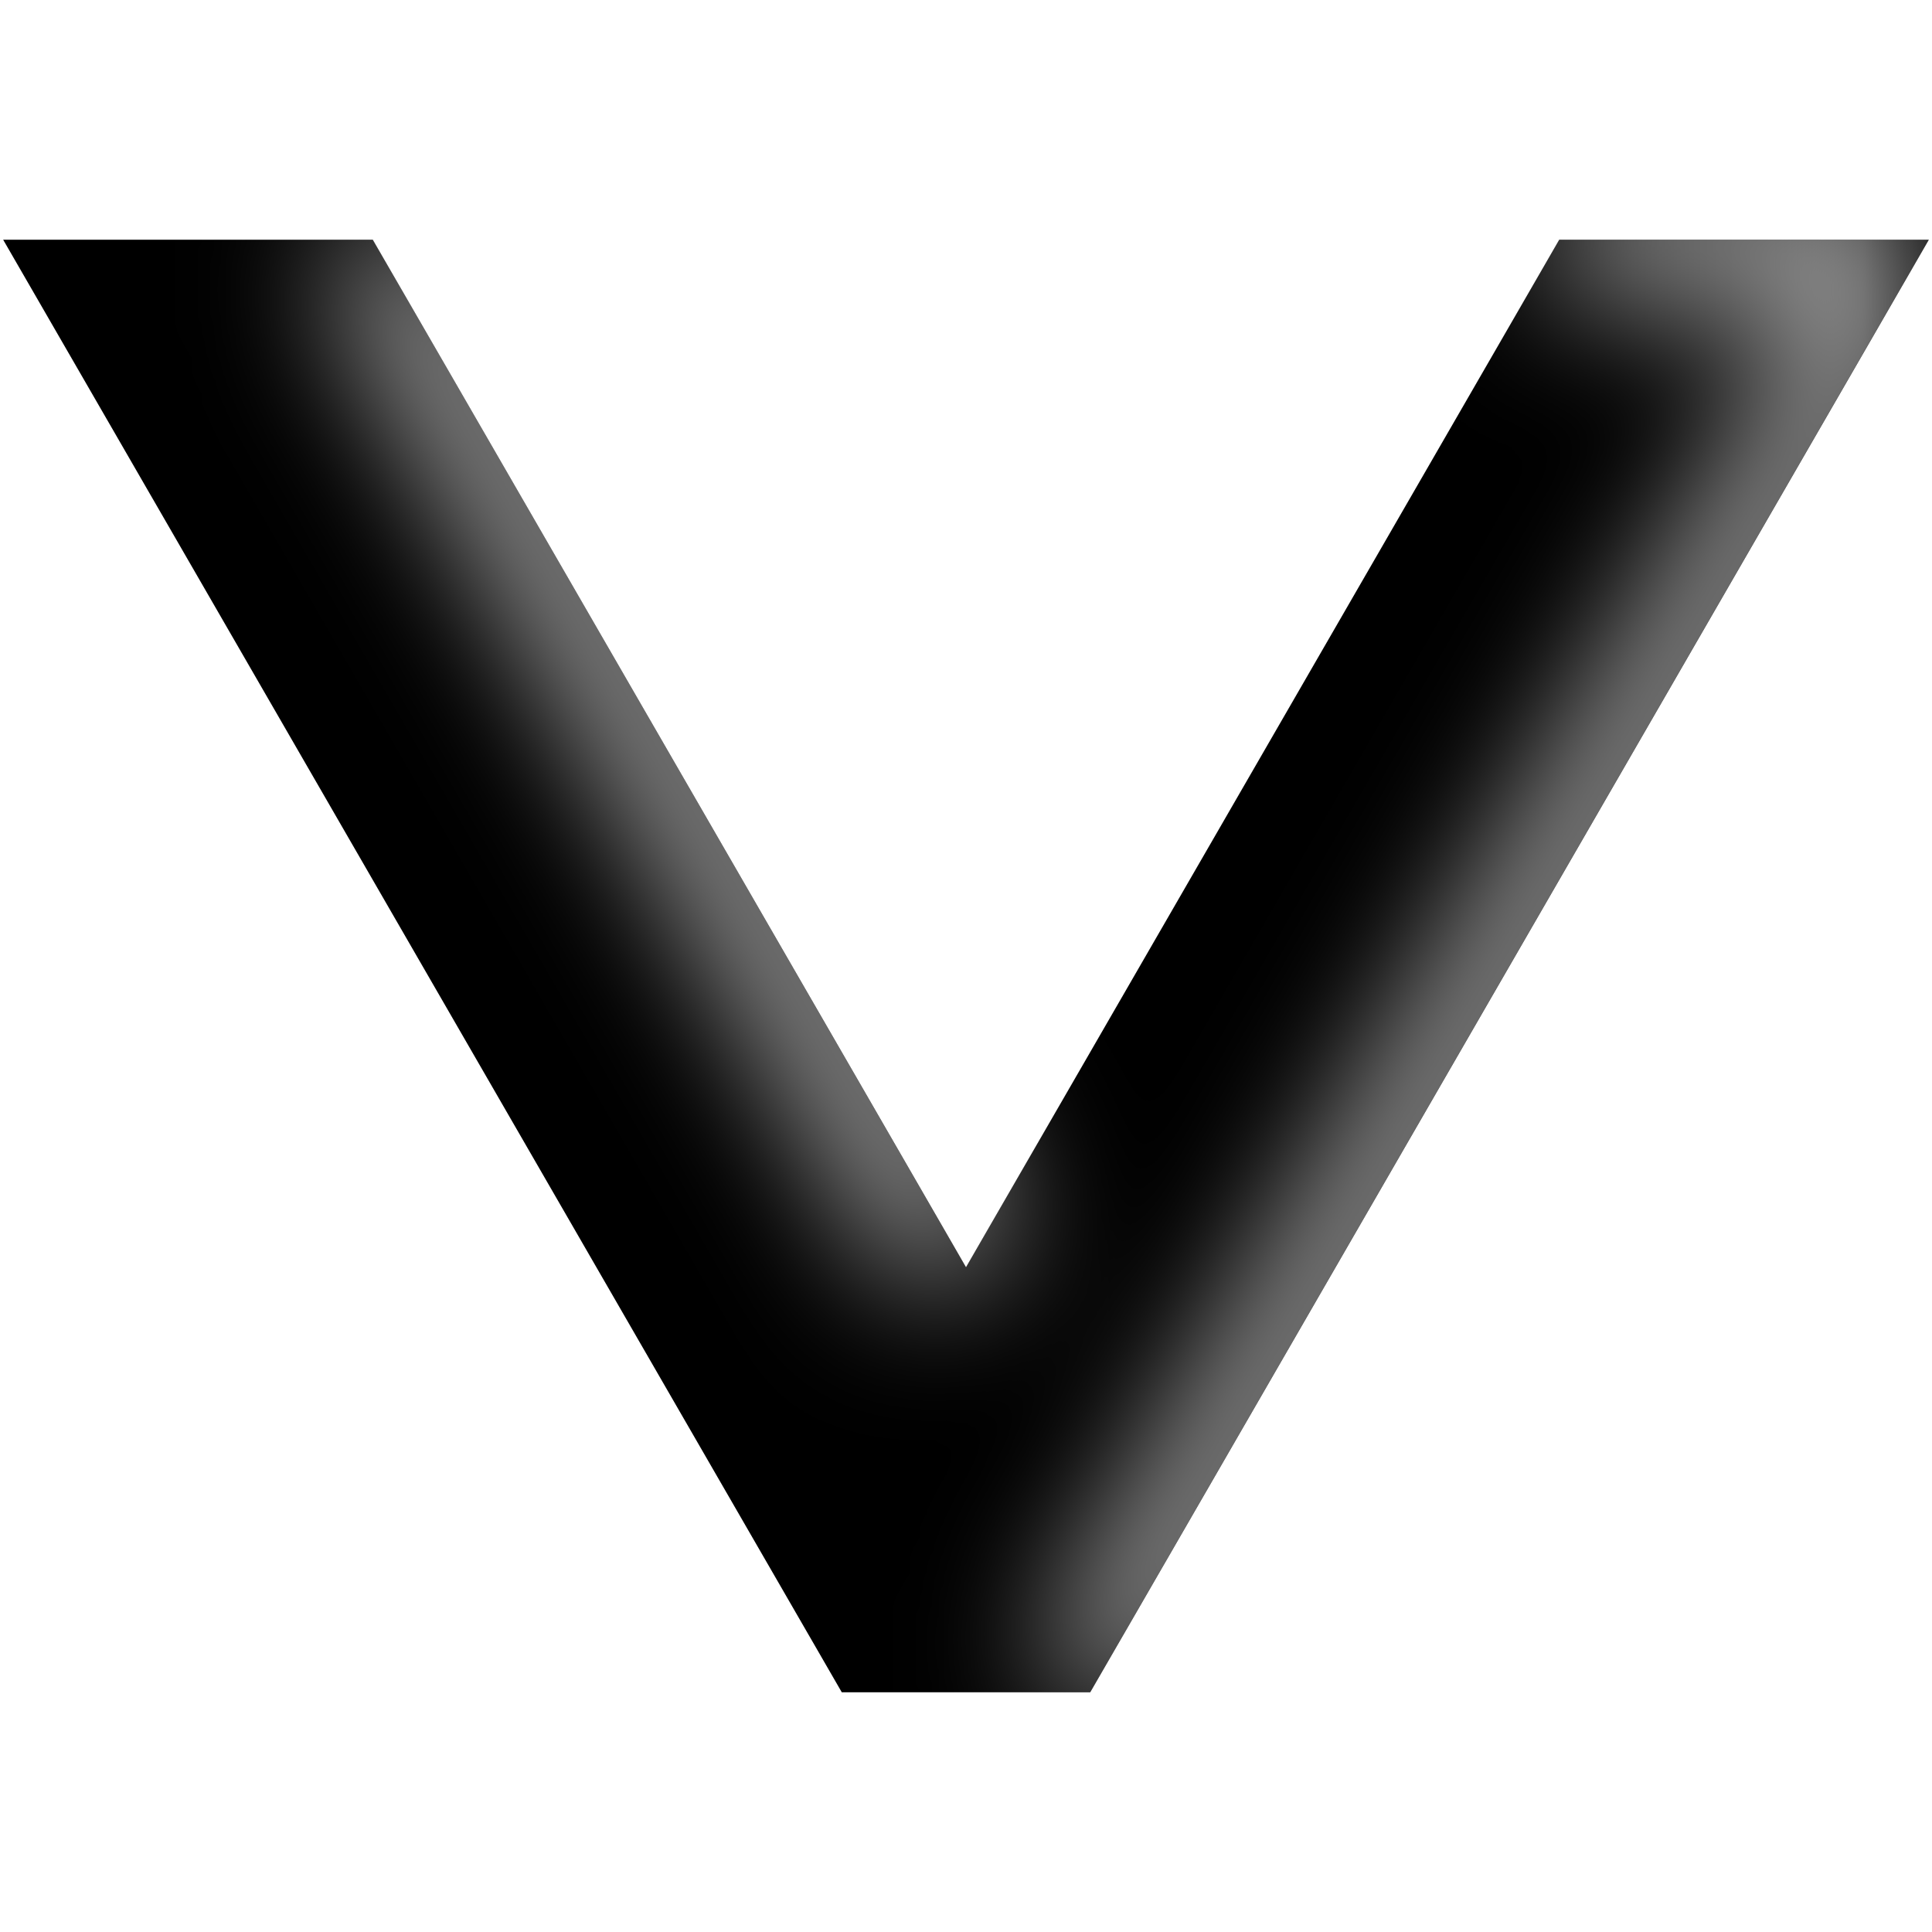
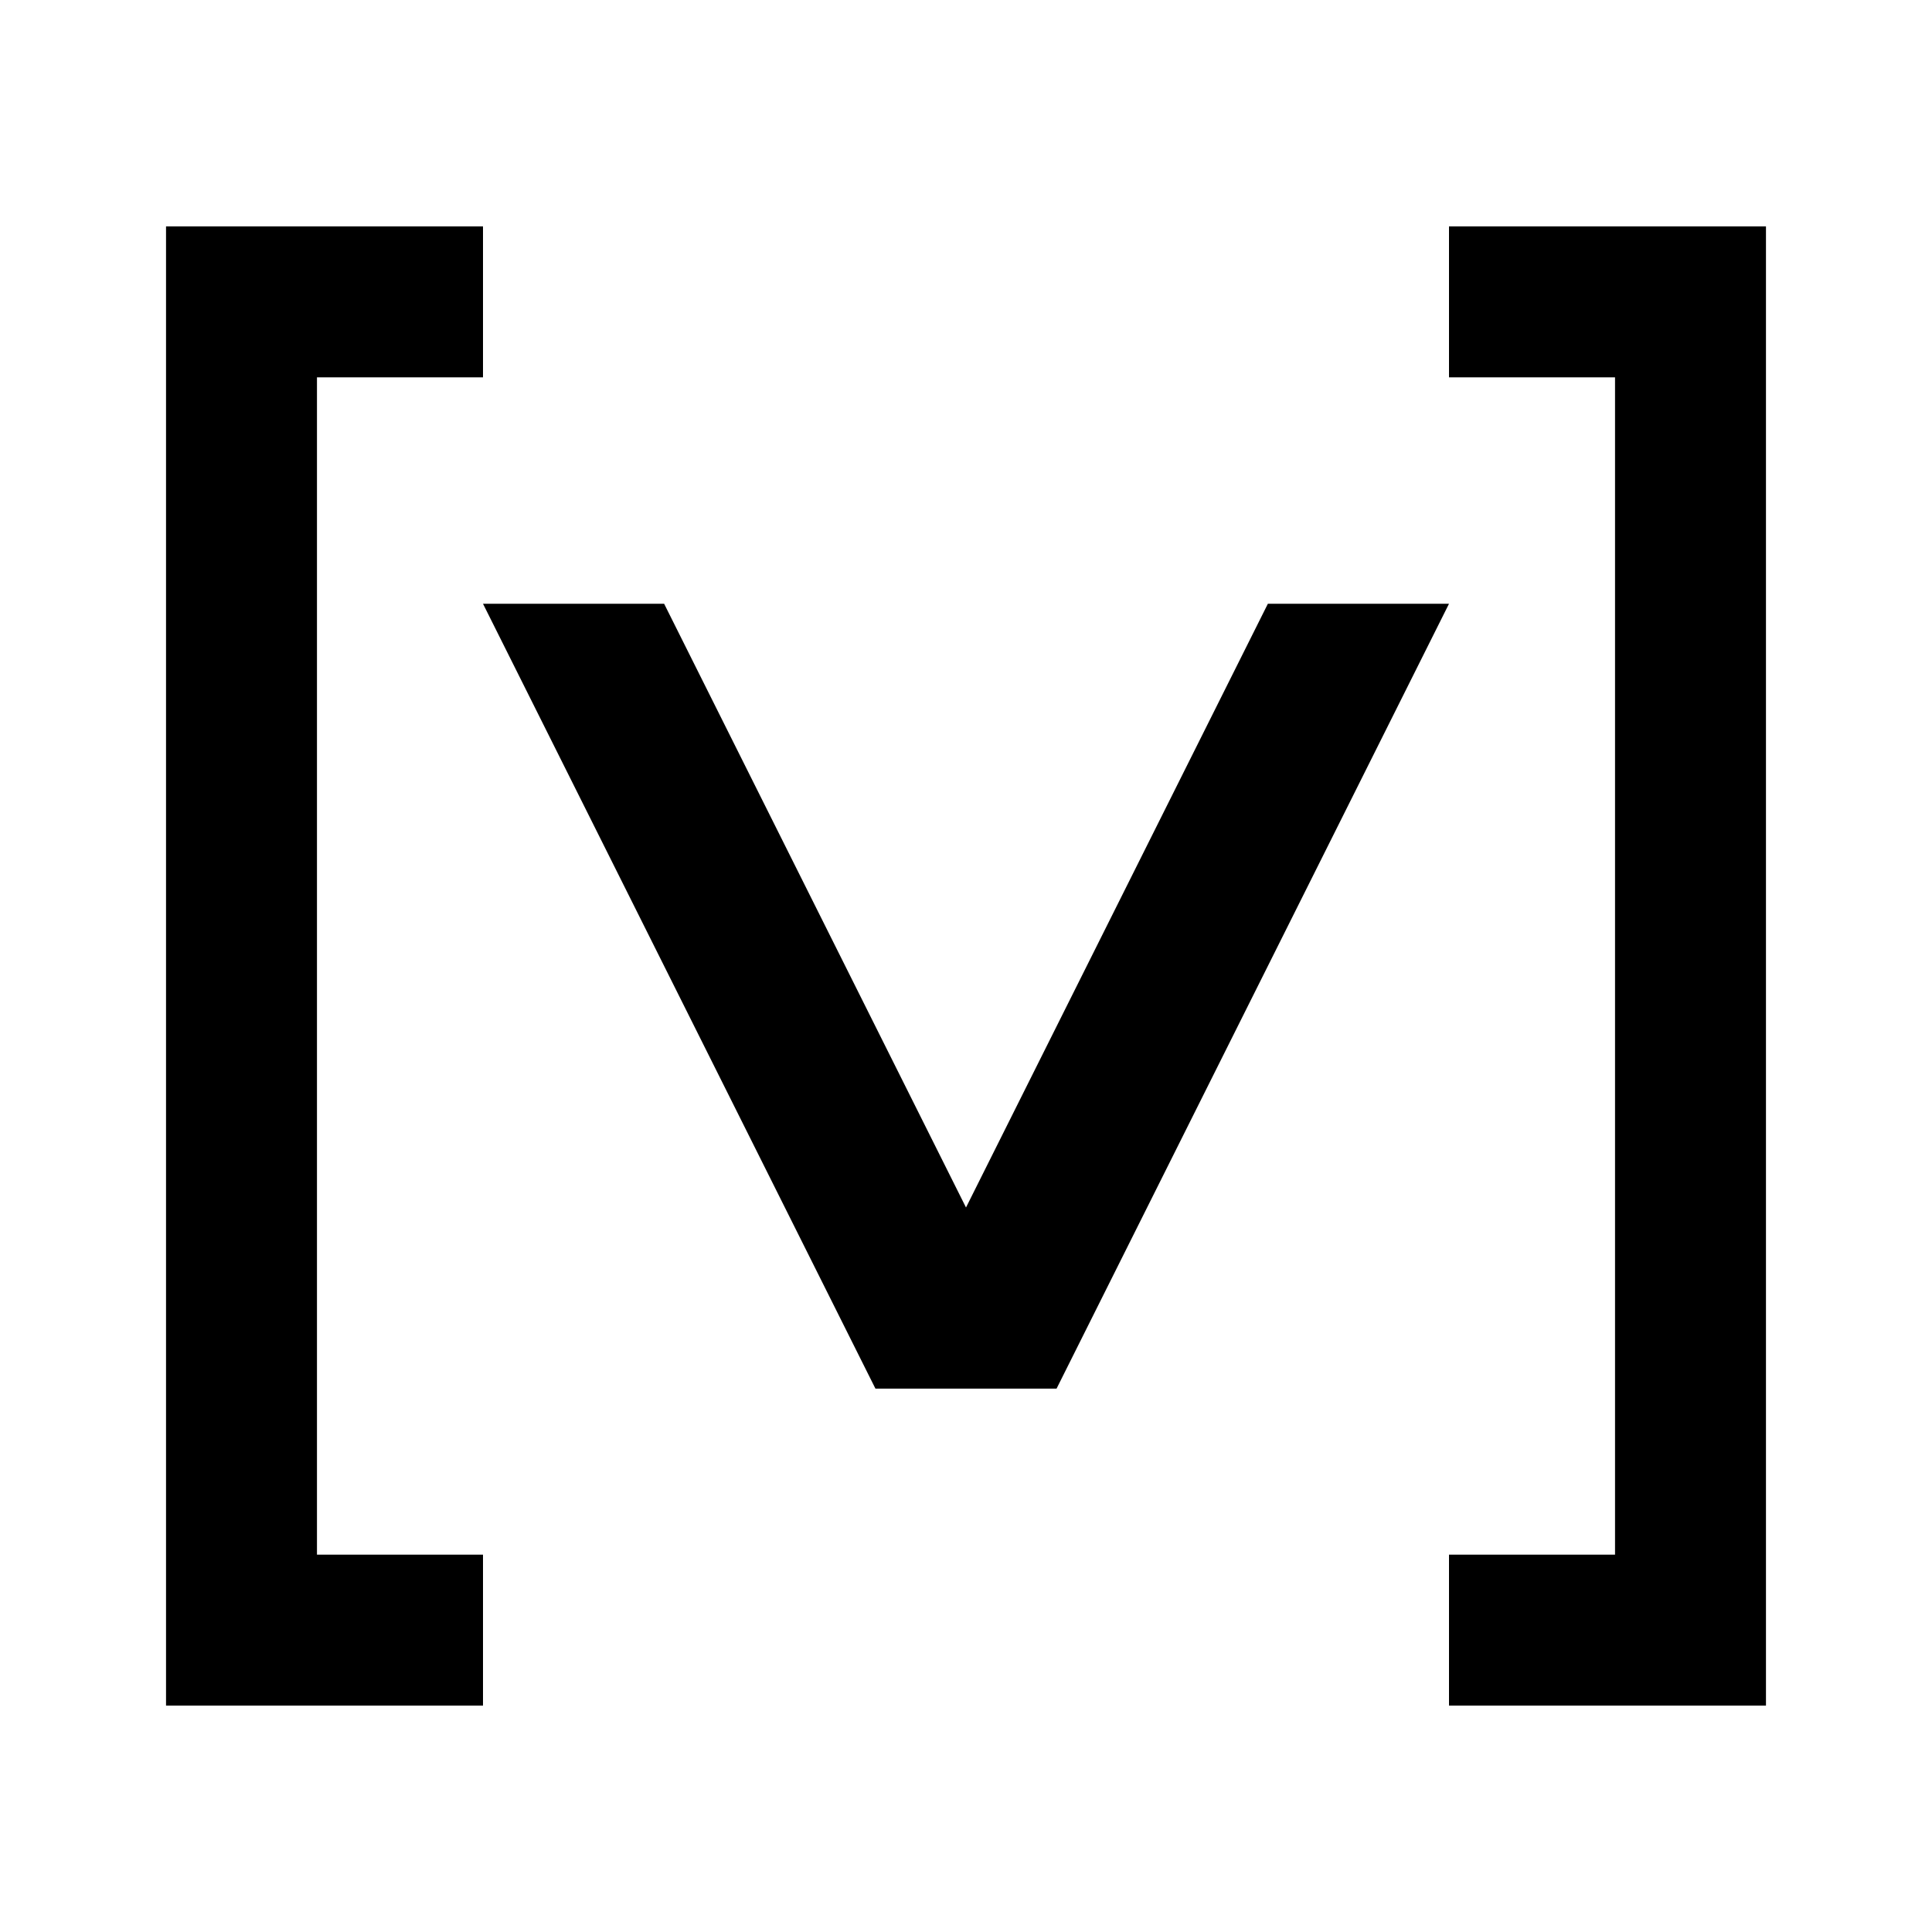
- <svg xmlns="http://www.w3.org/2000/svg" width="100" height="100" viewBox="0 0 26.458 26.458" version="1.1" id="svg1">
-   <defs id="defs1">
-     <filter style="color-interpolation-filters:sRGB" id="filter226" x="-0.144" y="-0.16" width="1.319" height="1.301">
-       <feGaussianBlur stdDeviation="0.708" id="feGaussianBlur226" />
-     </filter>
-     <filter style="color-interpolation-filters:sRGB" id="filter1" x="-0.379" y="-0.199" width="1.757" height="1.398">
-       <feGaussianBlur stdDeviation="0.708" id="feGaussianBlur1" />
-     </filter>
-     <clipPath clipPathUnits="userSpaceOnUse" id="clipPath6">
-       <path id="path7" style="display:inline;fill:#000000;stroke:none;stroke-width:0.186" d="M 155.464,44.092 V 12.741 m 0,0 h 31.351 m 0,0 v 31.351 m 0,0 h -31.351 m 9.977,-22.653 h -3.551 l 8.056,13.954 h 2.387 l 8.056,-13.954 h -3.551 l -5.699,9.871 z" />
-     </clipPath>
-   </defs>
-   <path style="display:inline;fill:#000000;fill-opacity:1;stroke:none;stroke-width:0.338;stroke-linecap:butt;stroke-linejoin:miter;stroke-dasharray:none;stroke-opacity:1" d="M 5.947,4.314 H 1.41 L 11.704,22.144 h 3.05 L 25.048,4.314 H 20.511 L 13.229,16.927 Z" id="path23" transform="matrix(1.115623,0,0,1.115623,-1.529586,-1.529595)" />
-   <path id="path15" clip-path="url(#clipPath6)" style="display:inline;fill:none;stroke:#bbbbbb;stroke-width:1.058;stroke-linecap:butt;stroke-linejoin:miter;stroke-dasharray:none;stroke-opacity:1;filter:url(#filter226)" transform="matrix(1.425481,0,0,1.425481,-230.7271,-27.27831)" d="m 172.333,35.394 8.056,-13.954 h -3.551 m -11.398,0 5.699,9.871" />
+ <svg xmlns="http://www.w3.org/2000/svg" width="128" height="128">
+   <path fill="none" stroke="black" stroke-width="10" d="M 32,20 h -16 v 88 h 16            M 96,20 h 16 v 88 h -16" />
+   <path fill="black" stroke="none" d="M 32,40 h 12 L 64,80 L 84,40 h 12 L 70,92 L 58,92 z" />
</svg>
